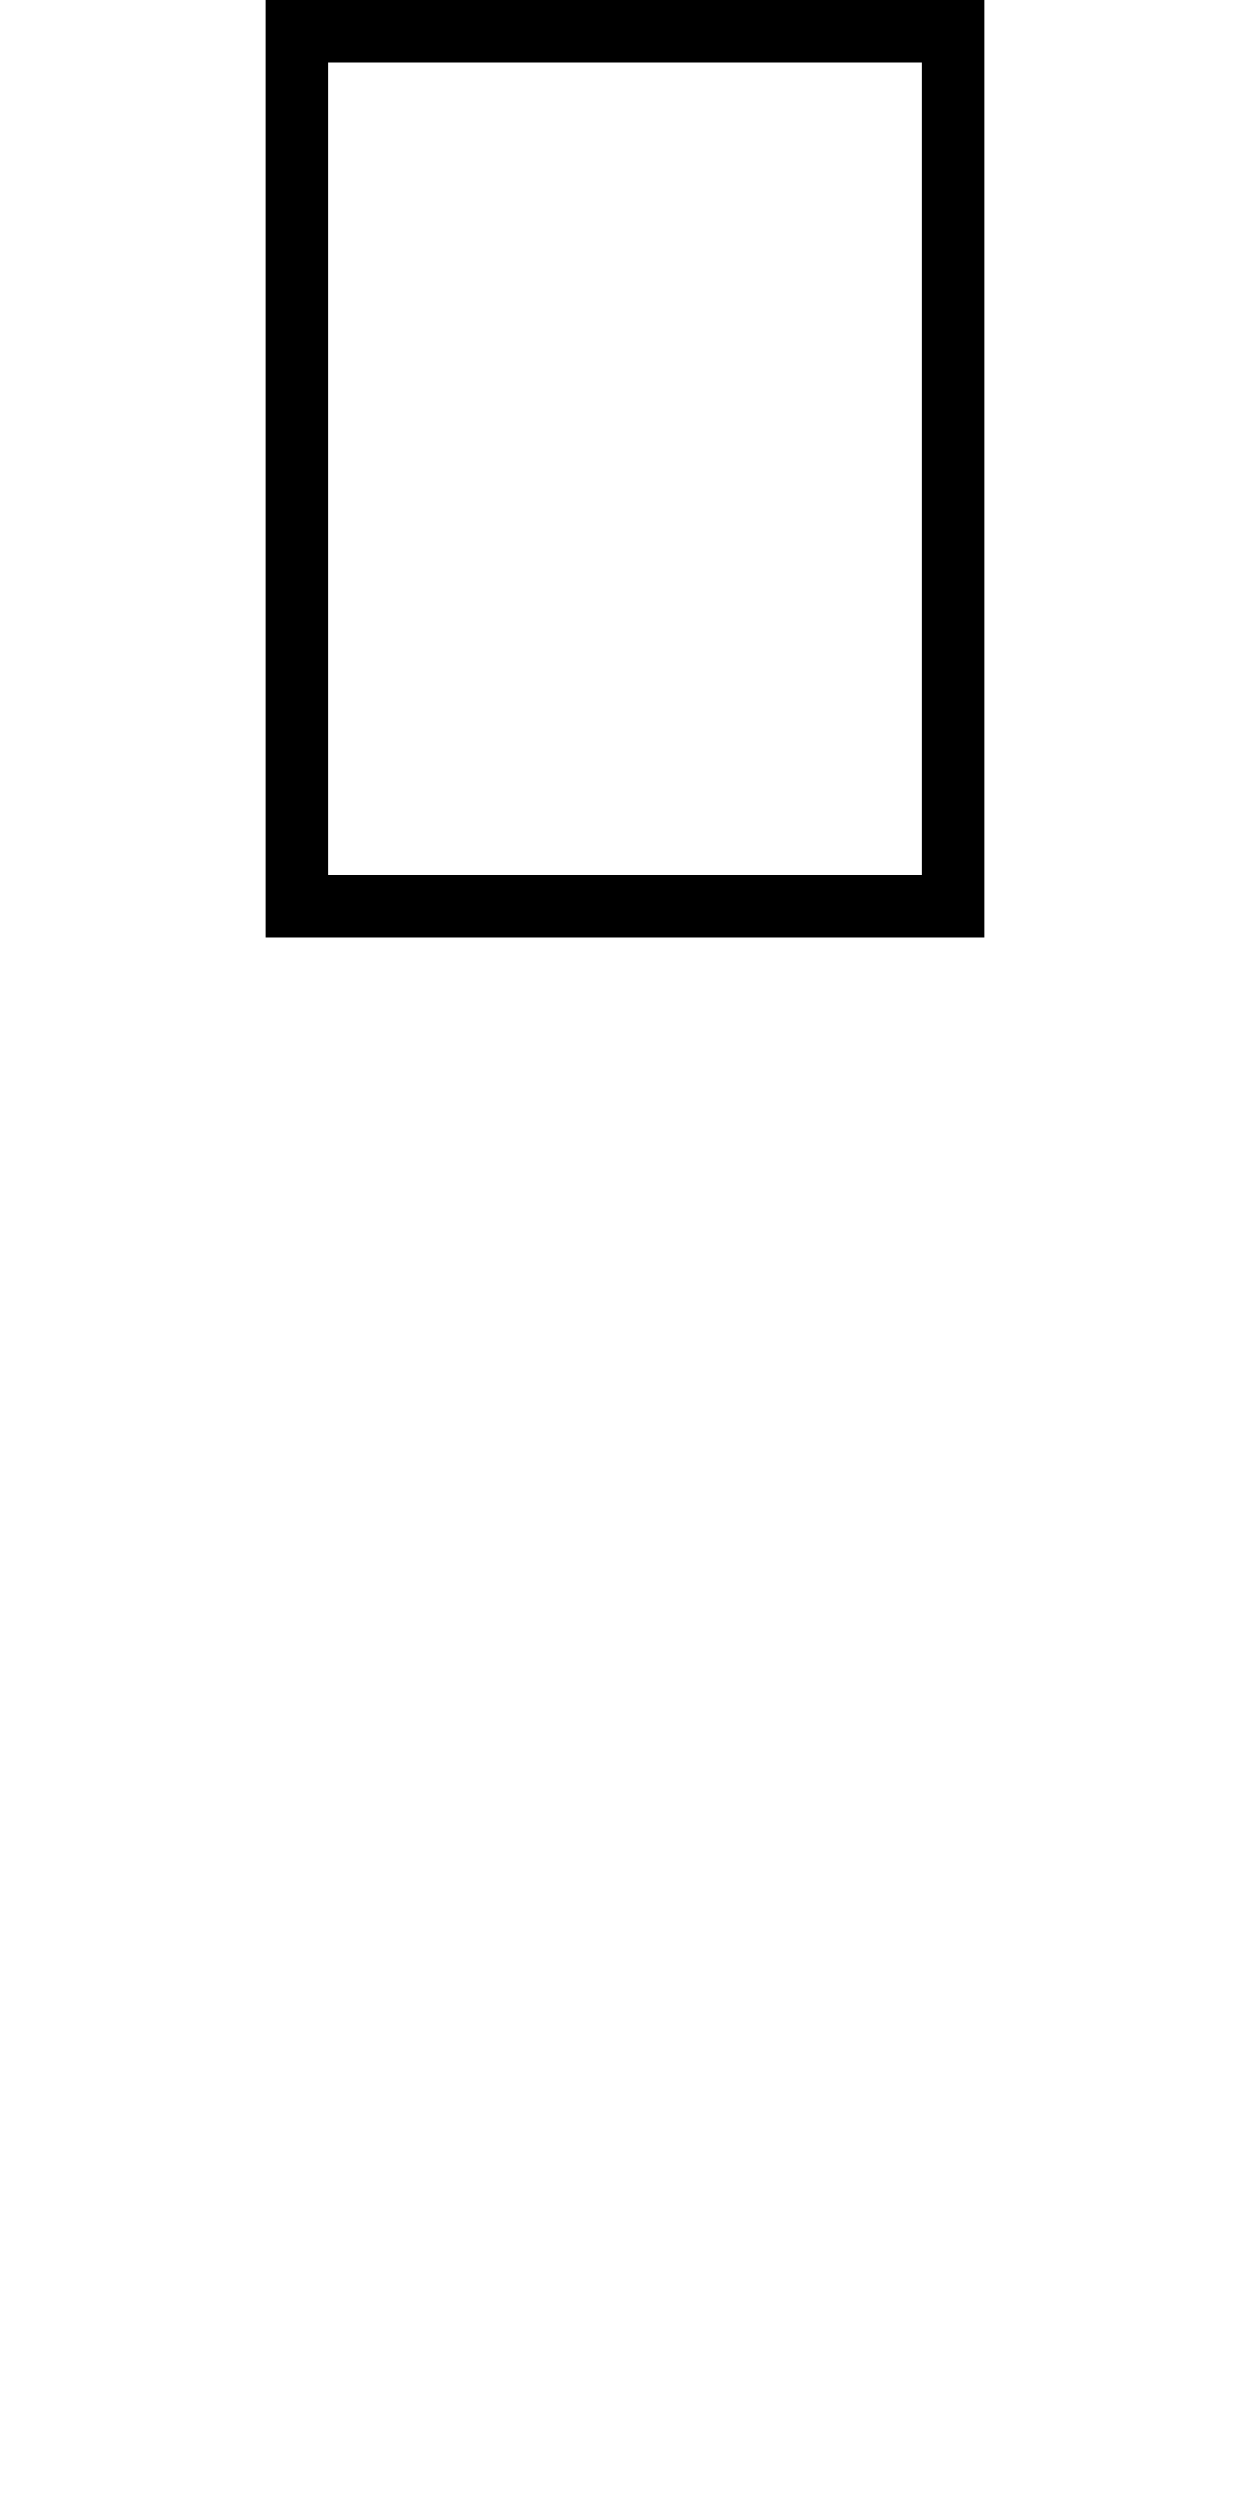
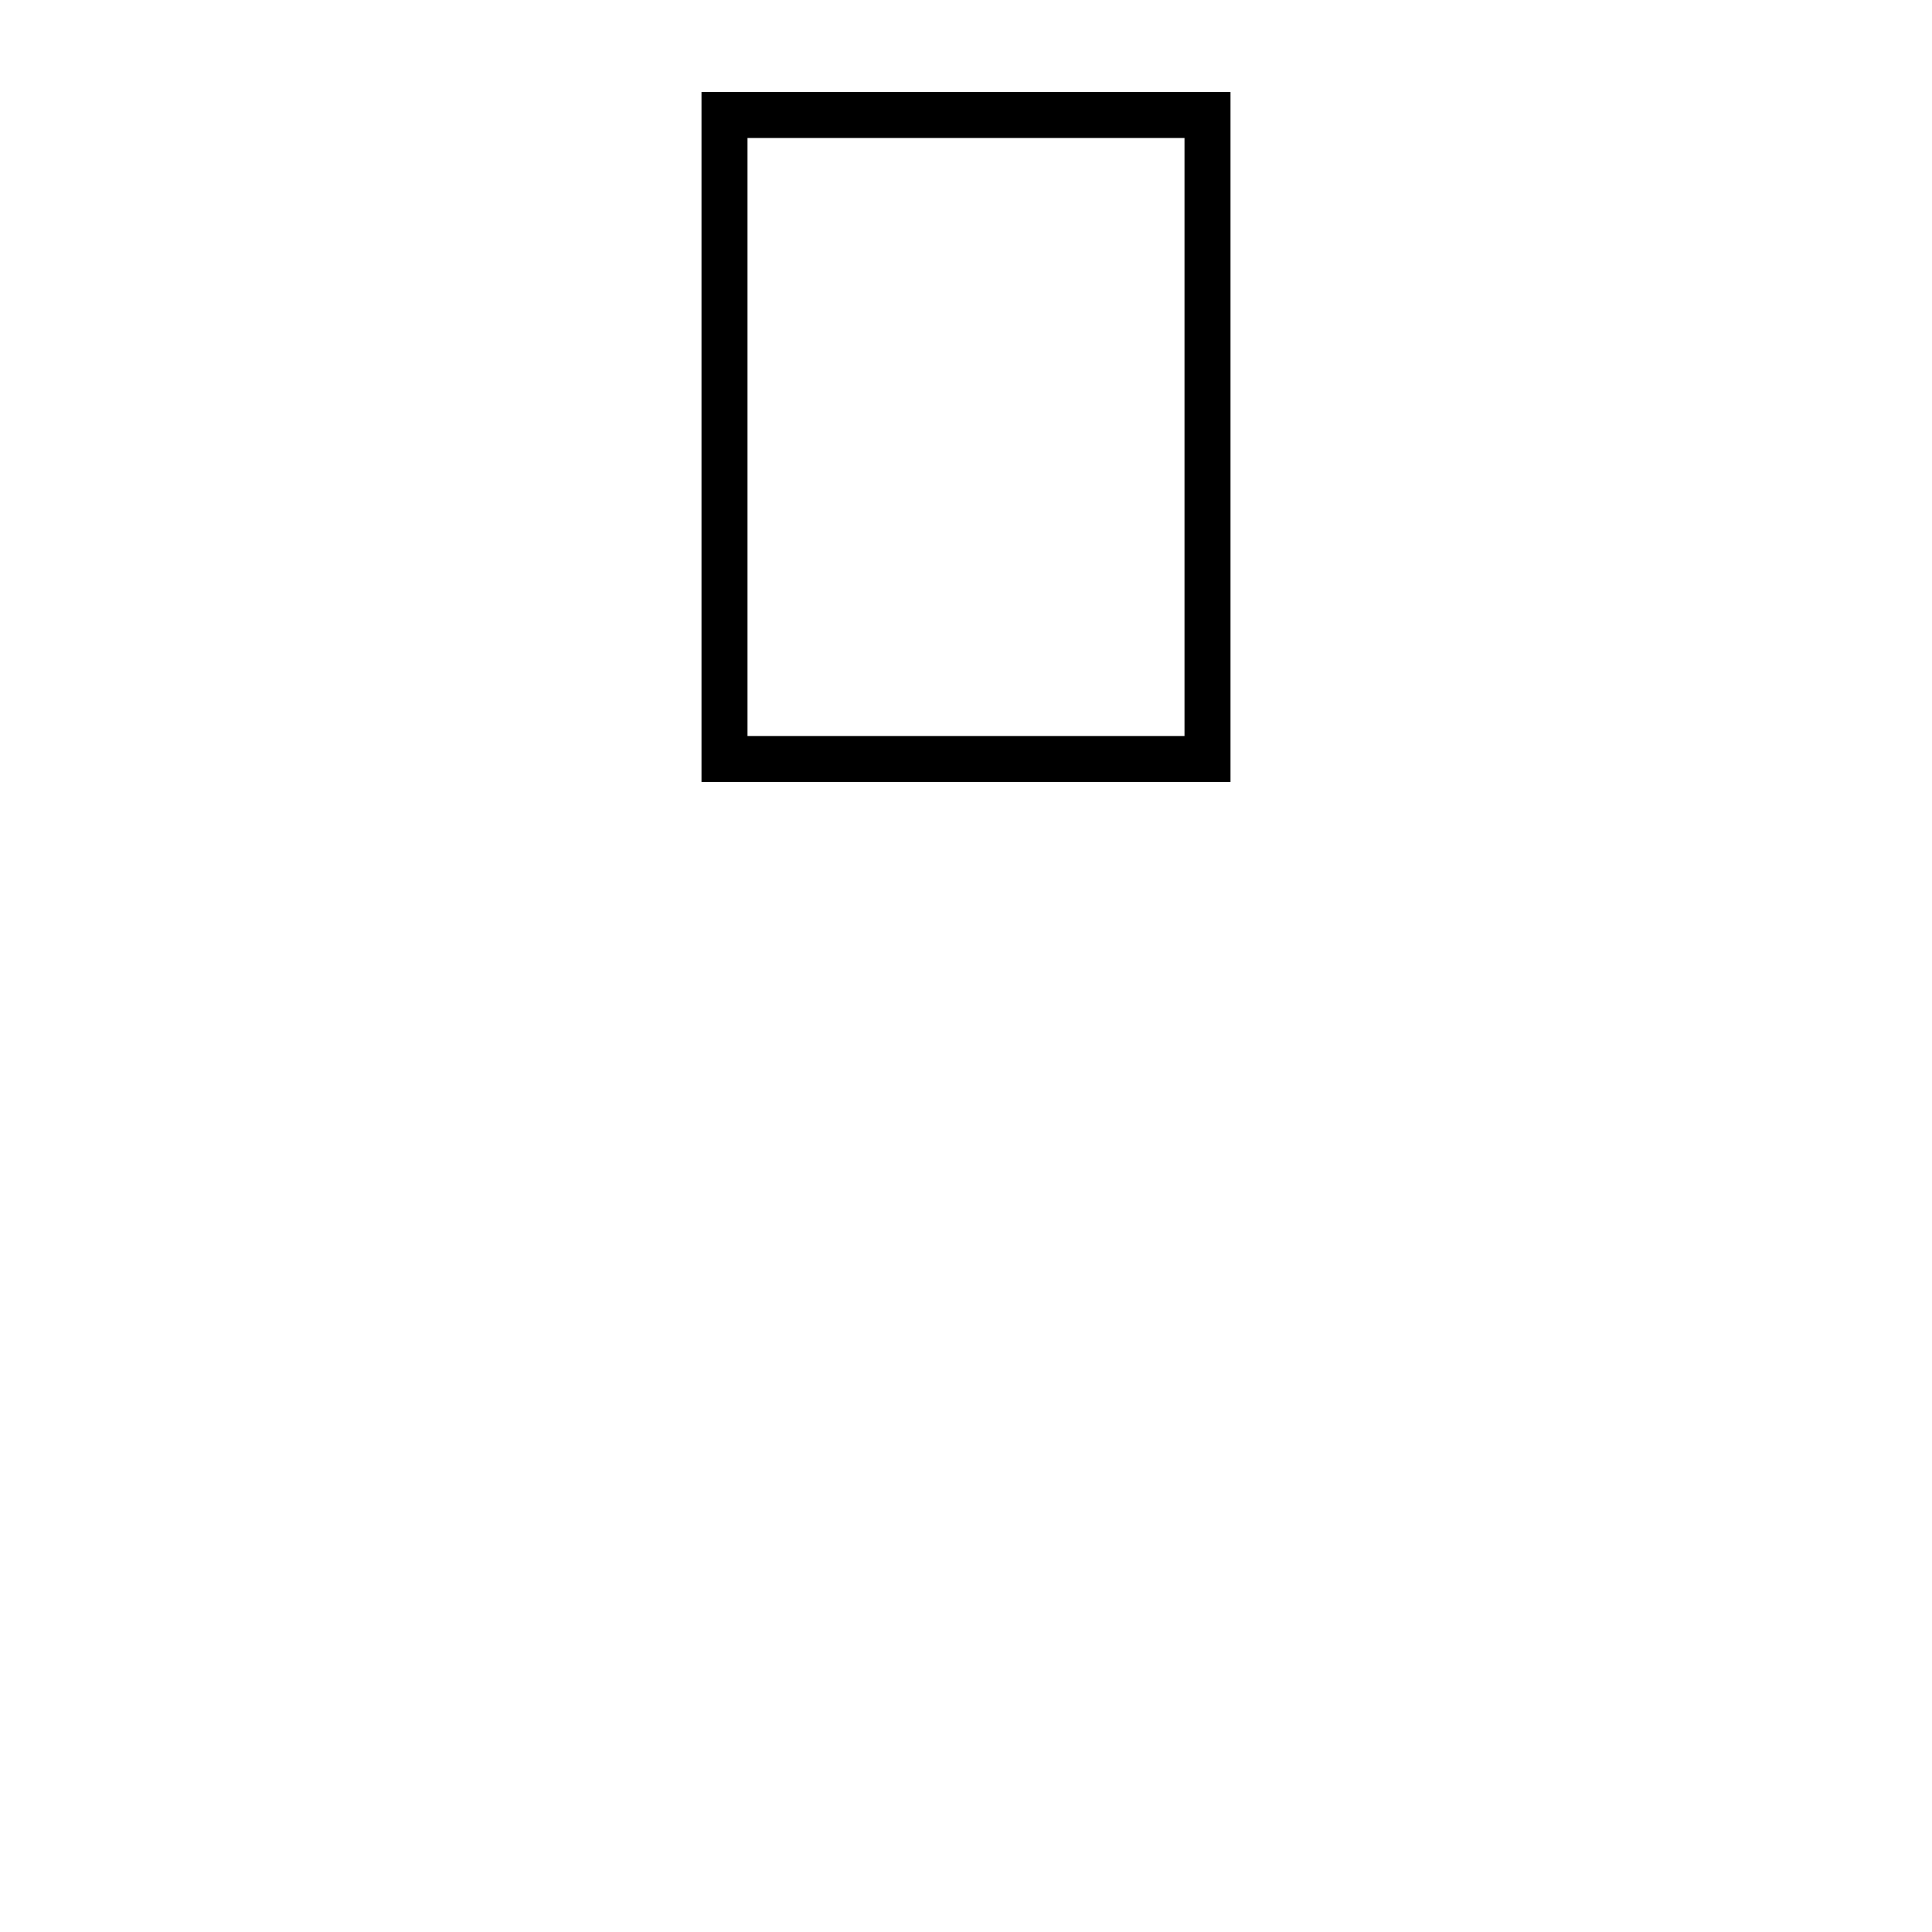
- <svg xmlns="http://www.w3.org/2000/svg" version="1.0" width="13.333" height="26.667">
-   <g transform="scale(0.333333)">
-     <path d="M 9.5,1 L 9.5,29 L 30.5,29 L 30.5,1 Z" style="stroke:#000000;stroke-width:2;fill:none" />
+ <svg xmlns="http://www.w3.org/2000/svg" version="1.1" width="20" height="20" viewBox="0 0 20 20">
+   <rect width="20" height="20" fill="none" stroke="none" />
+   <g transform="matrix(0.714286,0,0,0.714286,5.2381,0.9524)">
+     <g transform="scale(0.333333)">
+       <path d="M 9.5,1 L 9.5,29 L 30.5,29 L 30.5,1 Z" style="stroke:#000000;stroke-width:2;fill:none" />
+     </g>
  </g>
</svg>
